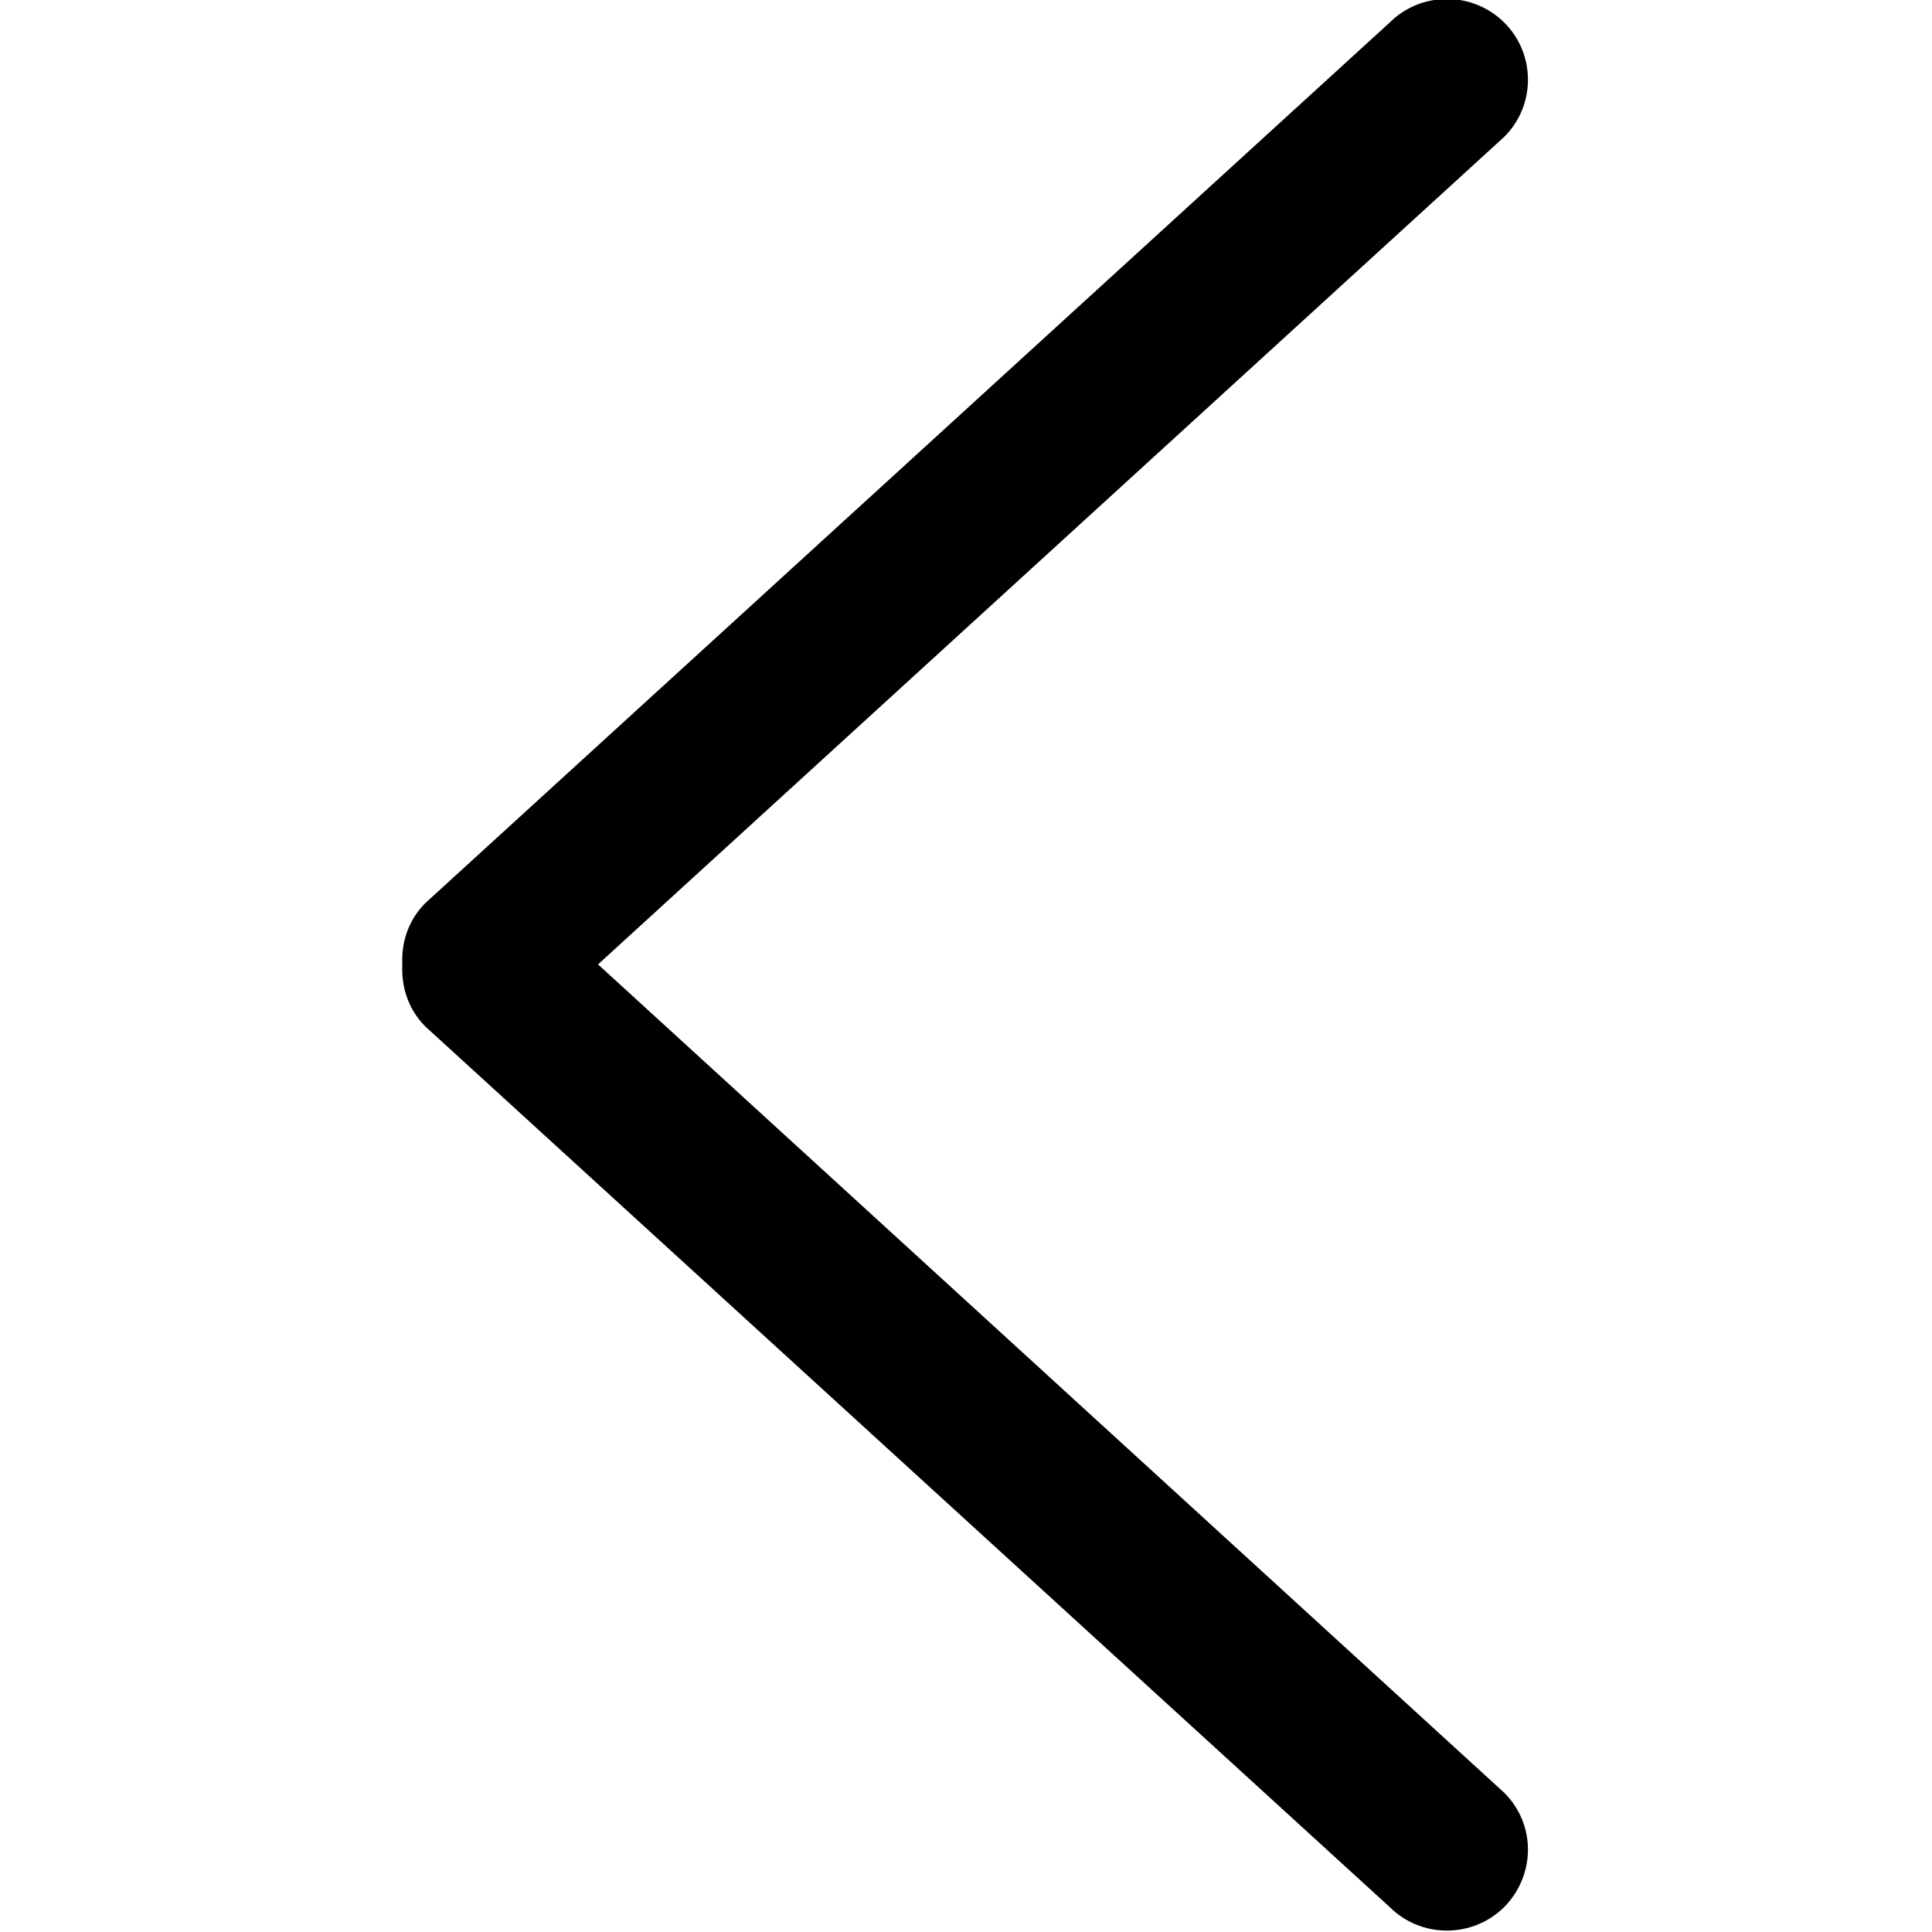
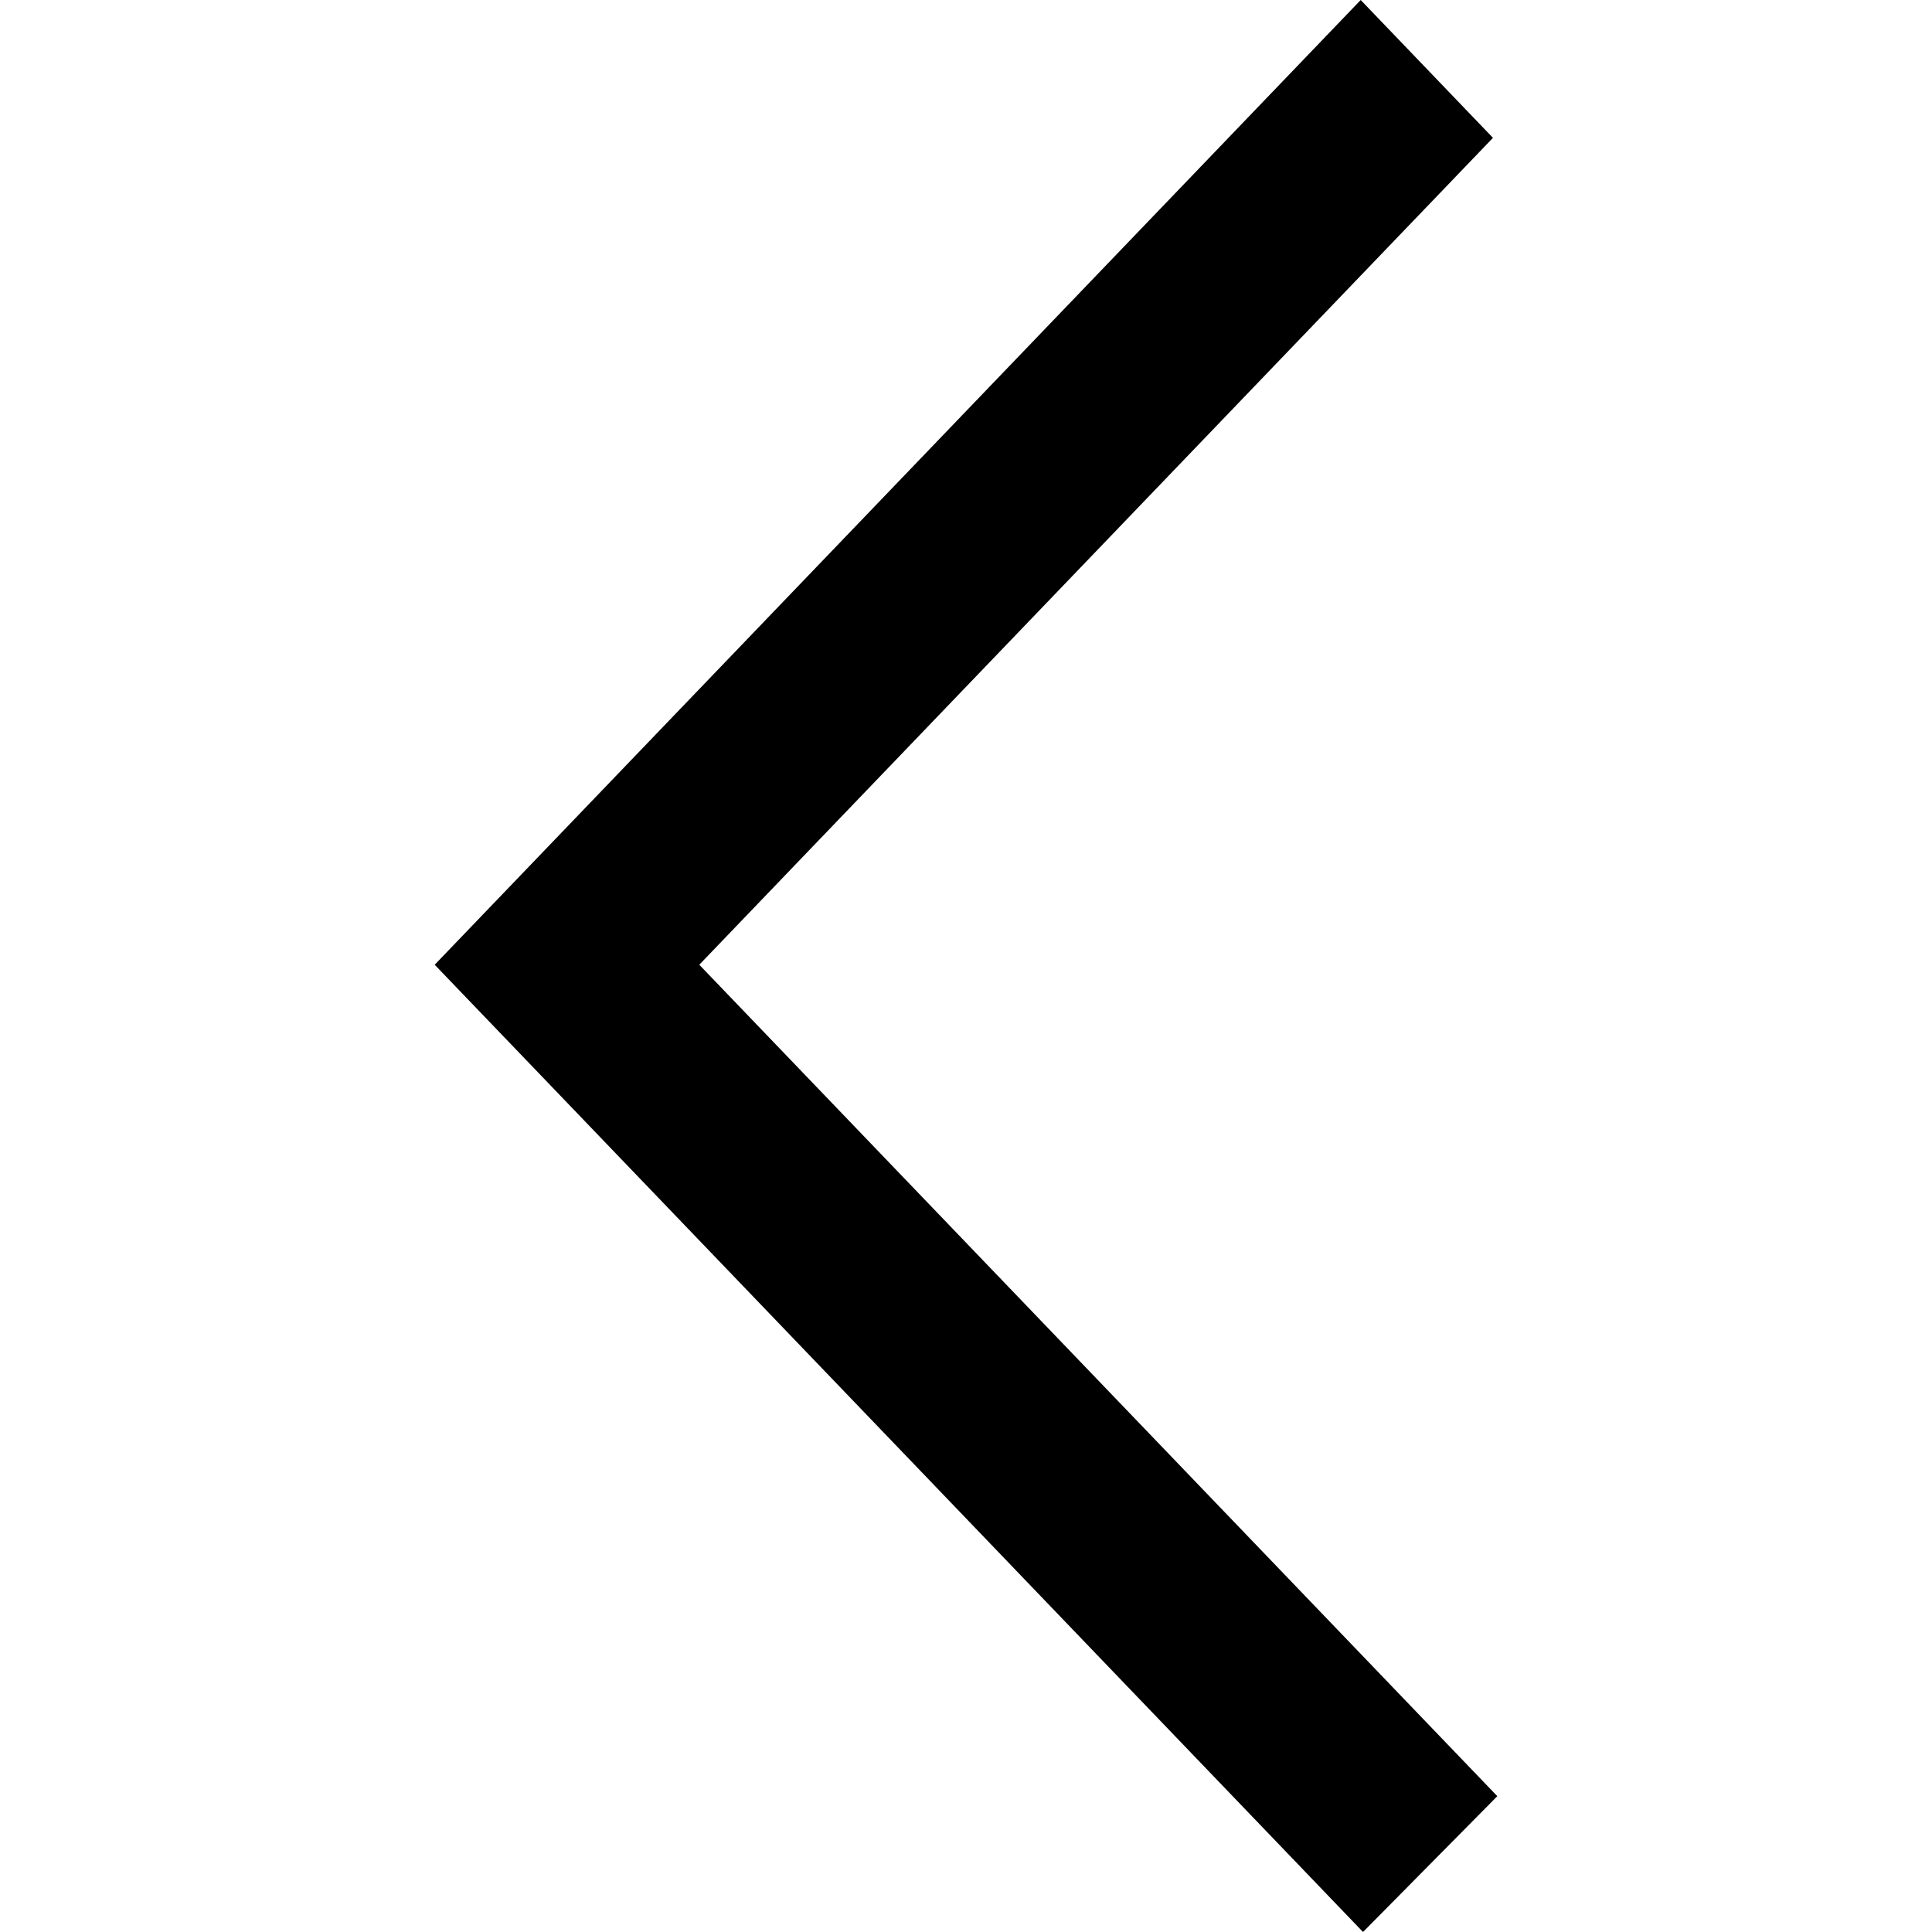
- <svg xmlns="http://www.w3.org/2000/svg" width="800px" height="800px" viewBox="-5 0 24 24" version="1.1">
+ <svg xmlns="http://www.w3.org/2000/svg" width="800px" height="800px" viewBox="-4.5 0 20 20" version="1.1">
  <defs>

</defs>
  <g id="Page-1" stroke="none" stroke-width="1" fill="none" fill-rule="evenodd">
-     <g id="Icon-Set" transform="translate(-421, -1195)" fill="#000000">
-       <path d="M423.429,1206.98 L434.686,1196.7 C435.079,1196.31 435.079,1195.67 434.686,1195.28 C434.293,1194.89 433.655,1194.89 433.263,1195.28 L421.282,1206.22 C421.073,1206.43 420.983,1206.71 420.998,1206.98 C420.983,1207.26 421.073,1207.54 421.282,1207.75 L433.263,1218.69 C433.655,1219.08 434.293,1219.08 434.686,1218.69 C435.079,1218.29 435.079,1217.66 434.686,1217.27 L423.429,1206.98" id="chevron-left">
+     <g id="Dribbble-Light-Preview" transform="translate(-385, -6679)" fill="#000000">
+       <g id="icons" transform="translate(56, 160)">
+         <path d="M338.61,6539 L340,6537.594 L331.739,6528.987 L332.62,6528.069 L332.615,6528.074 L339.955,6520.427 L338.586,6519 C336.557,6521.113 330.893,6527.014 329,6528.987 C330.406,6530.453 329.035,6529.024 338.61,6539" id="arrow_left-[#334]">

</path>
+       </g>
    </g>
  </g>
</svg>
